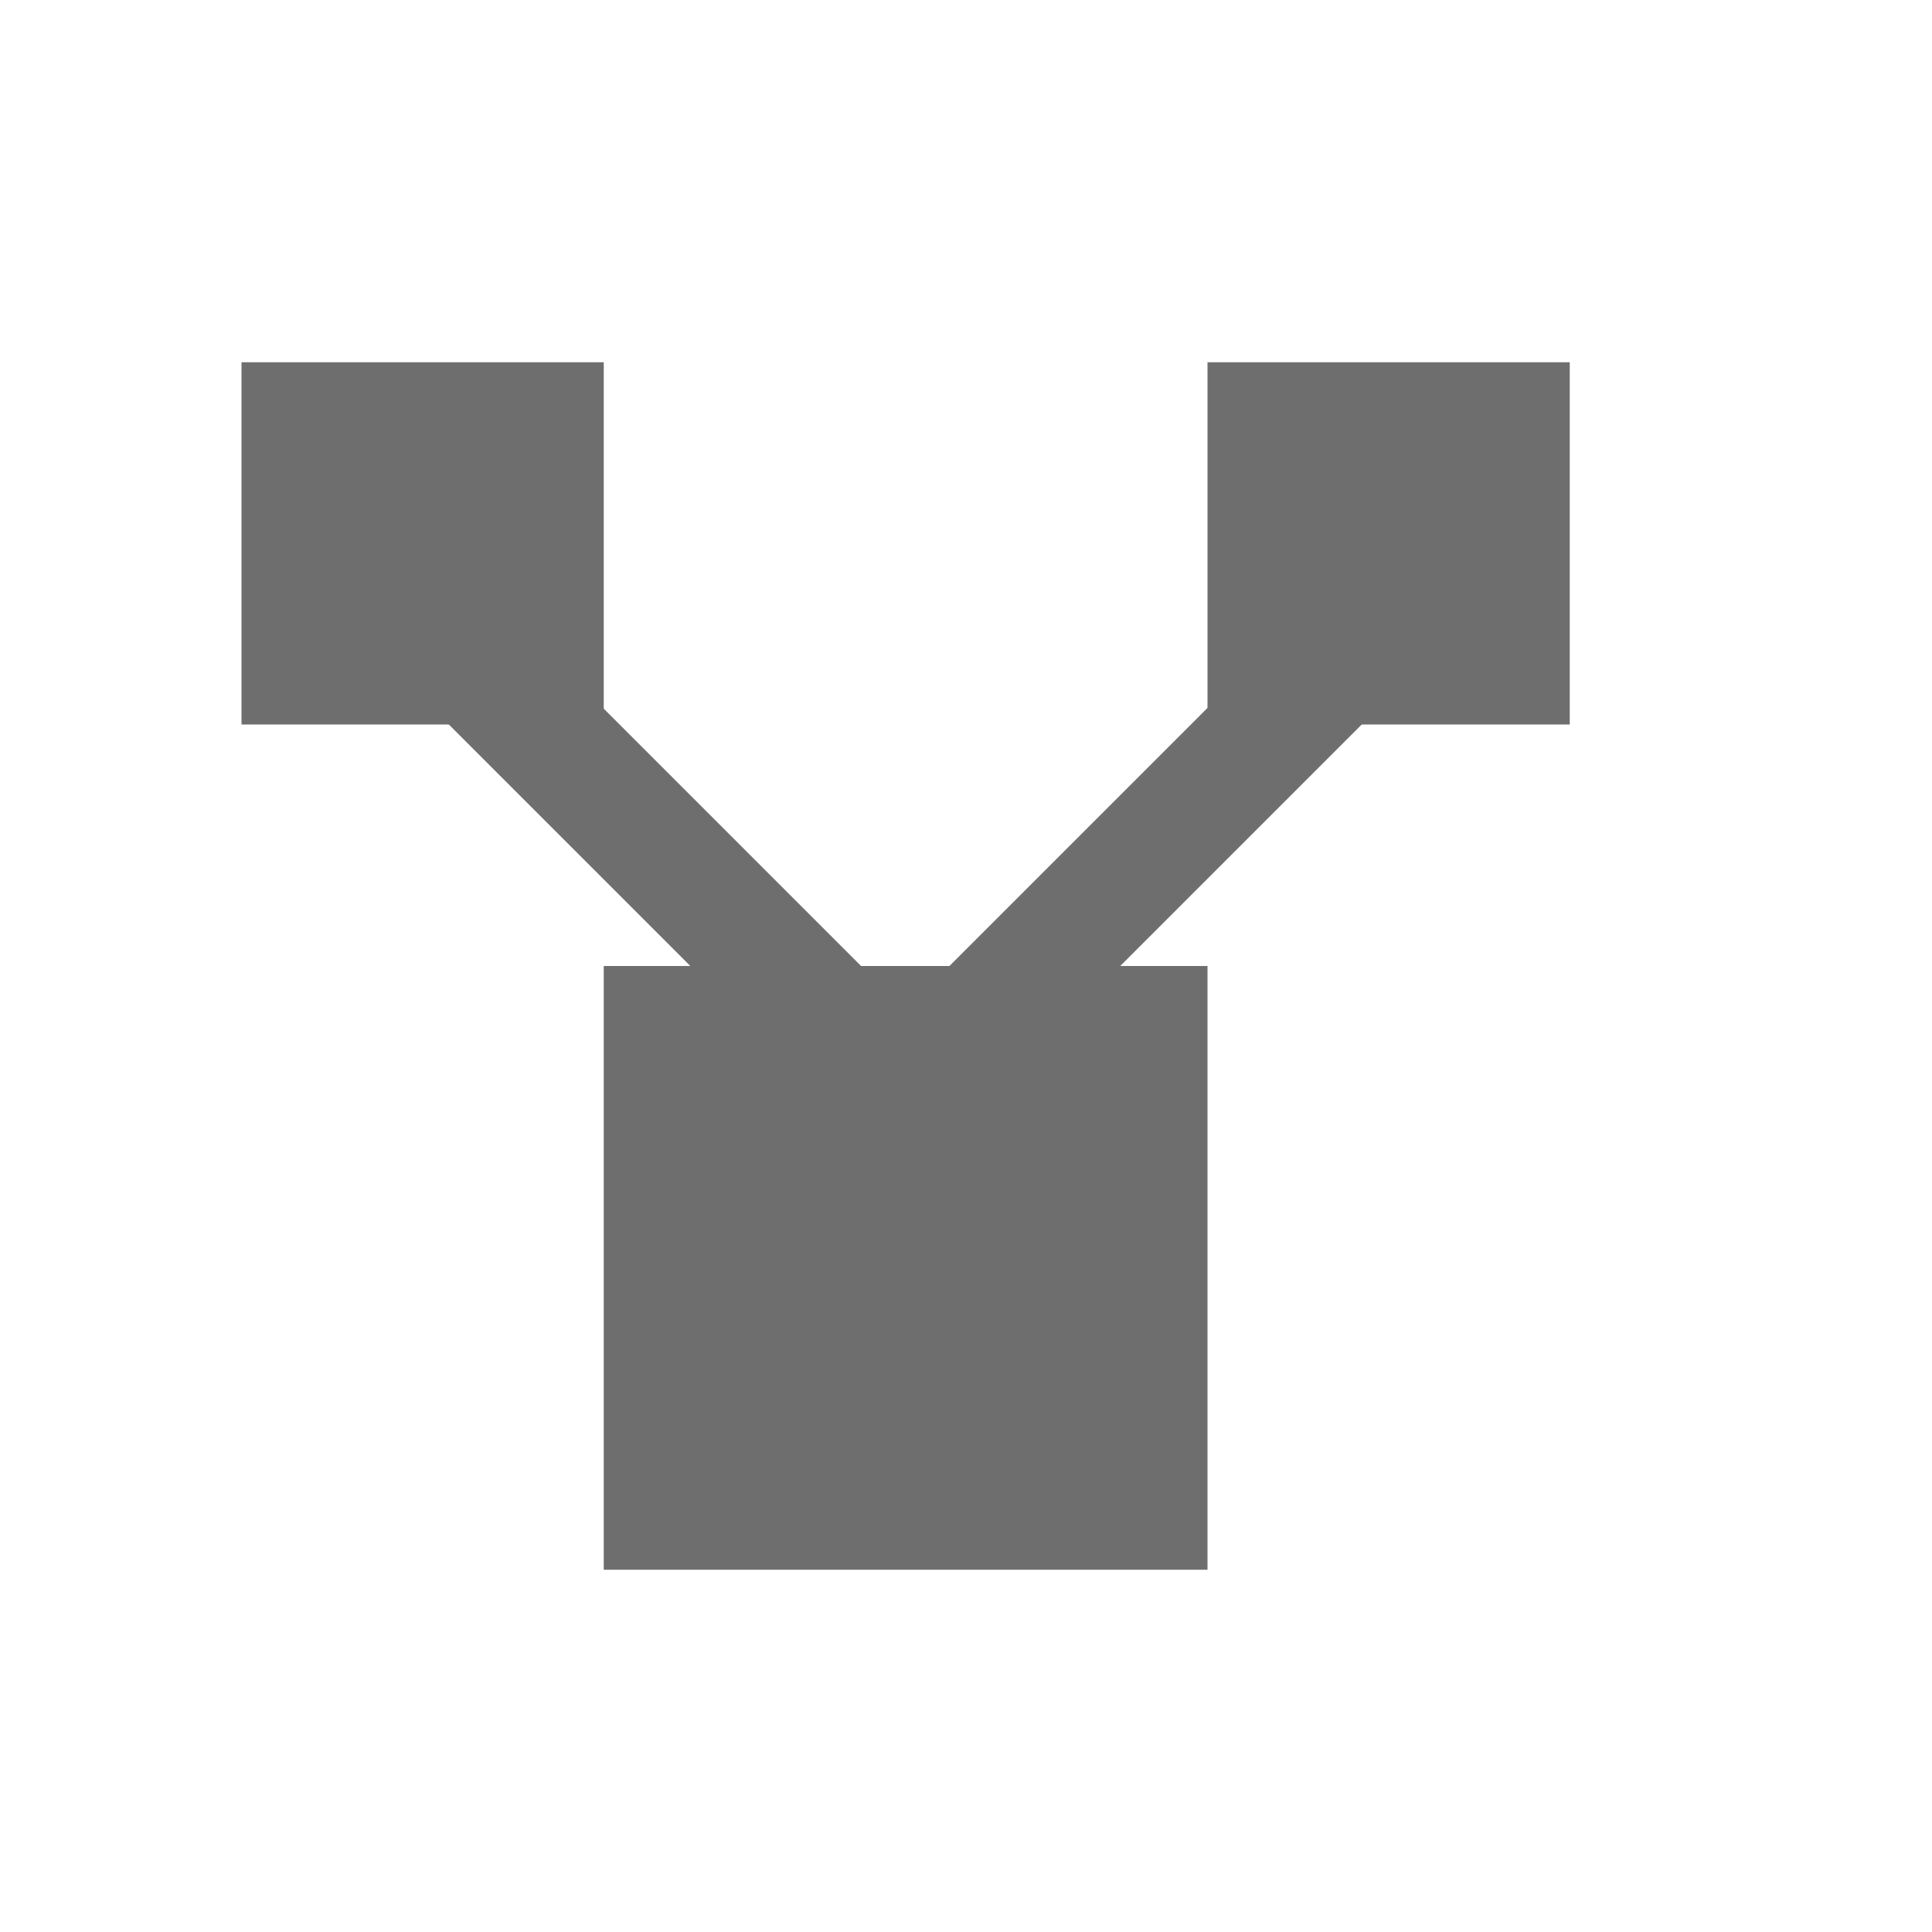
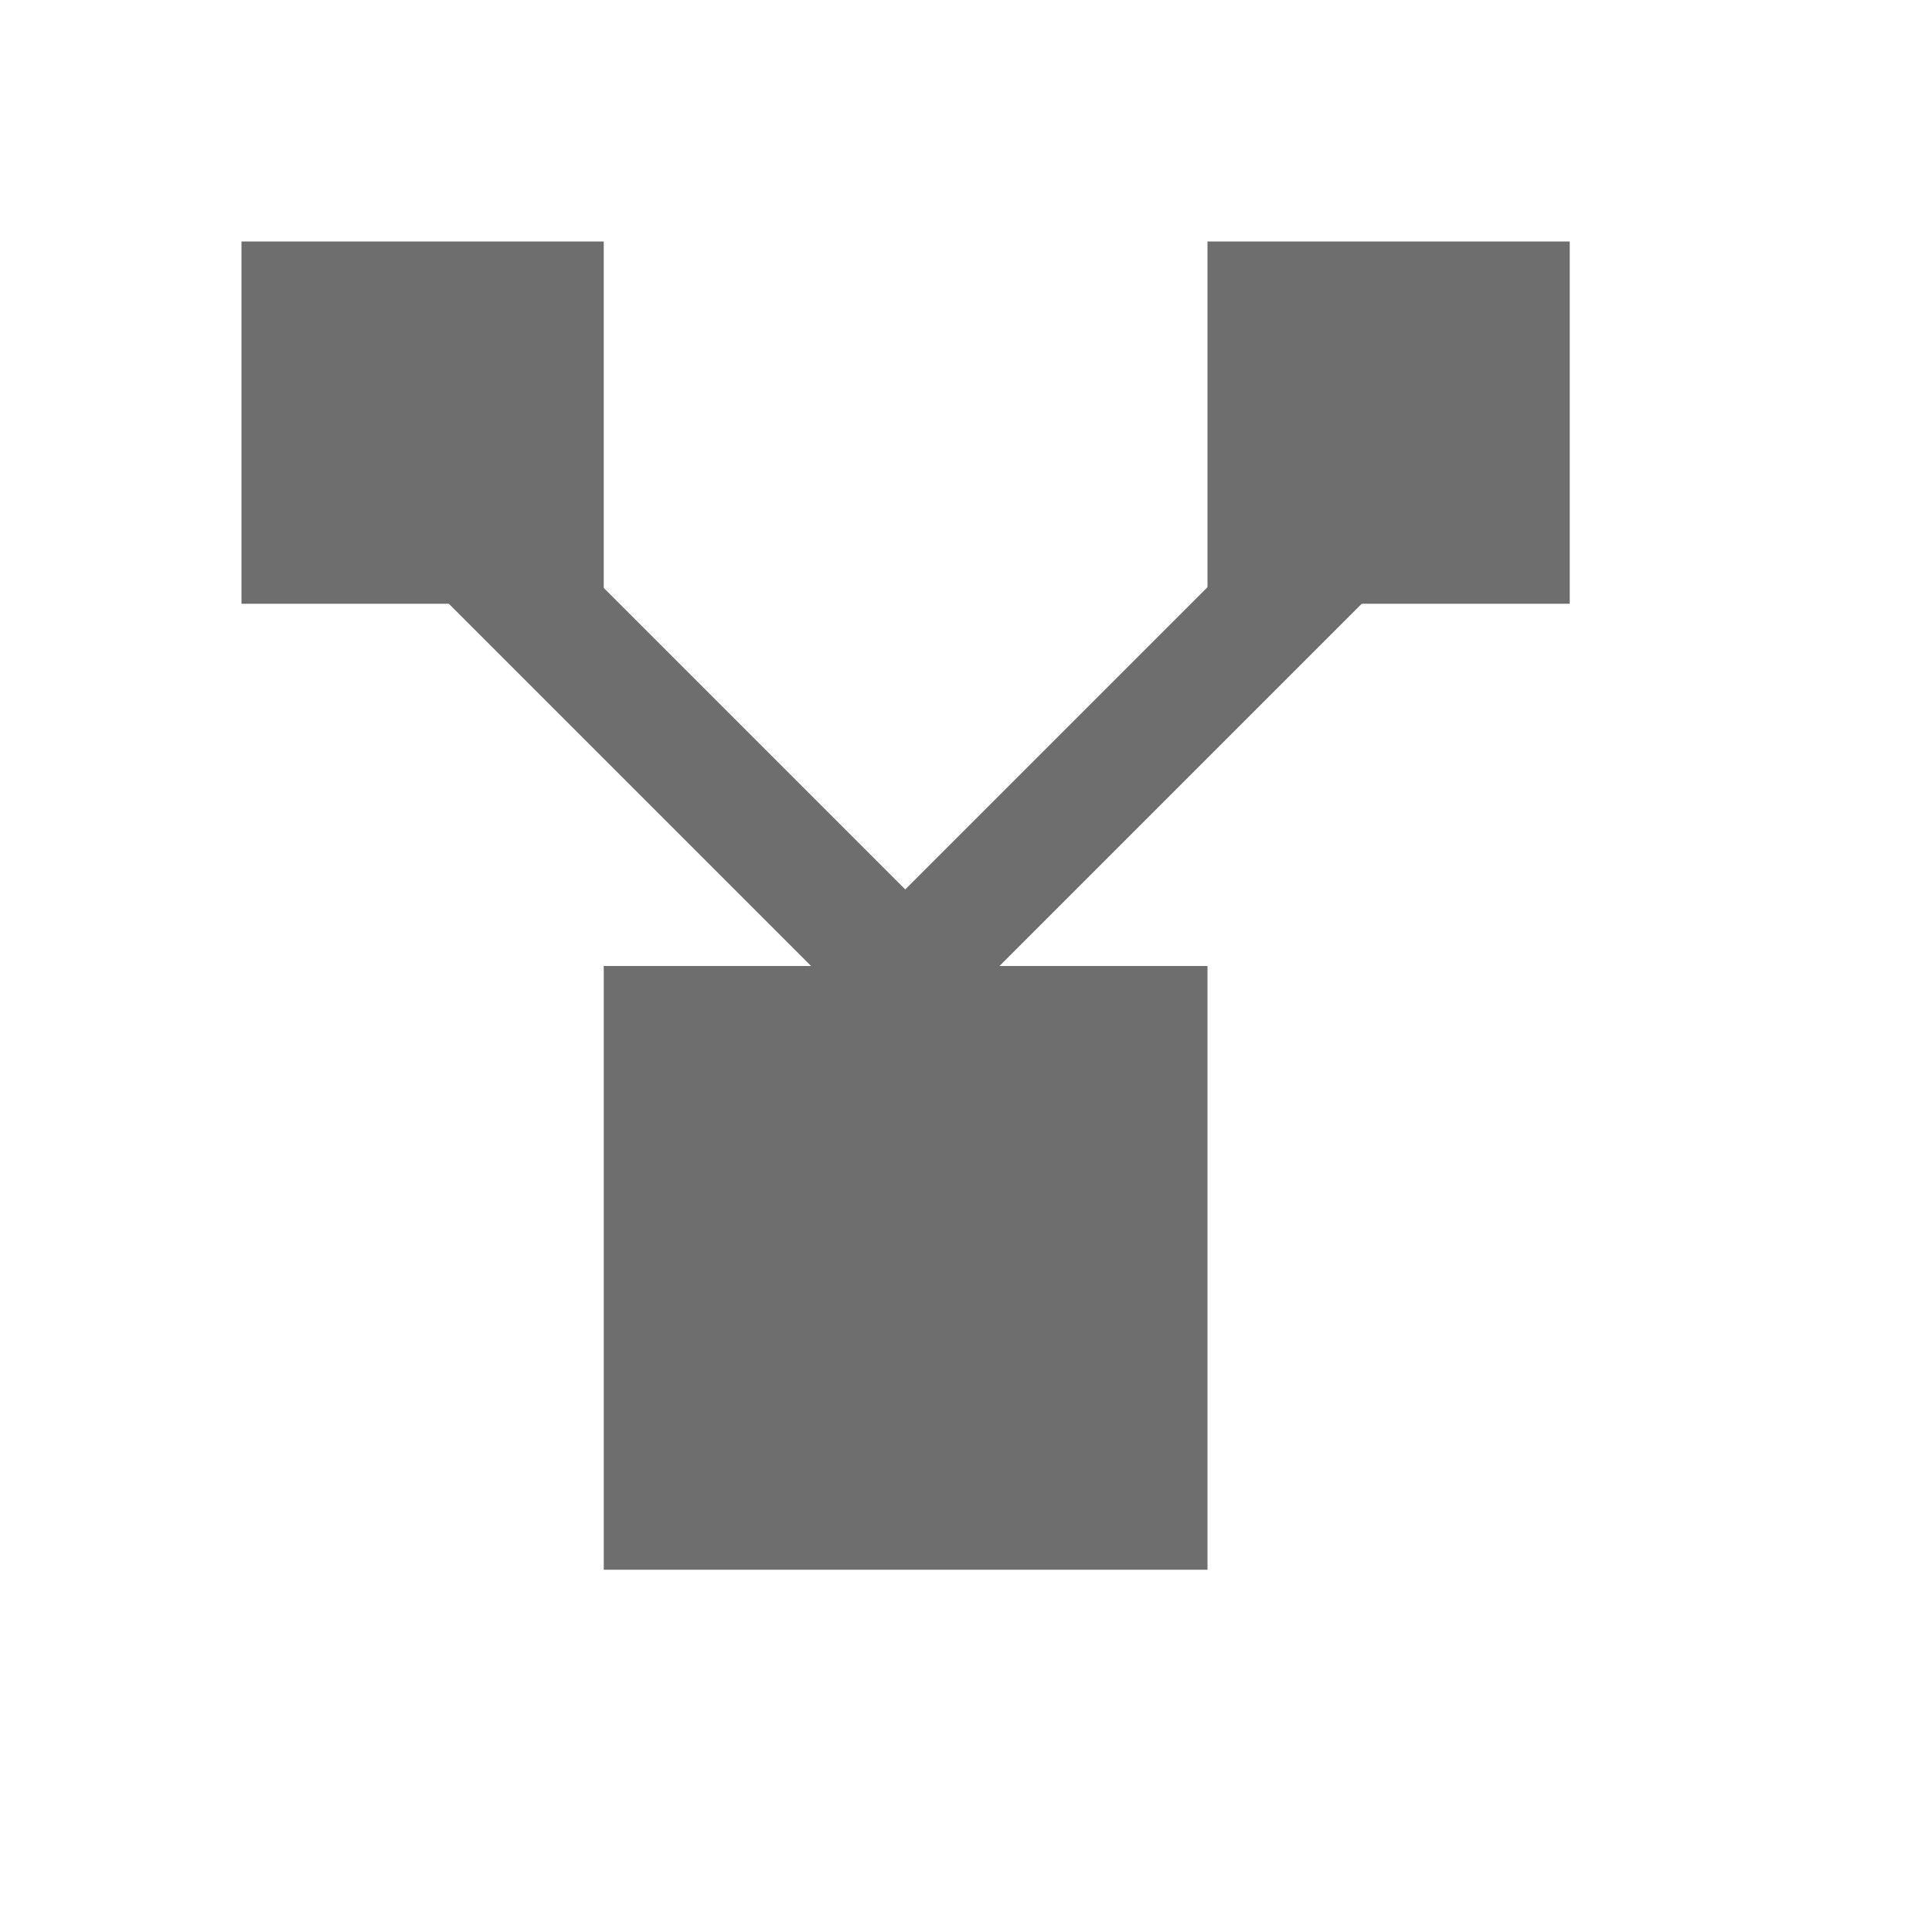
<svg xmlns="http://www.w3.org/2000/svg" width="16" height="16" viewBox="0 0 16 16">
  <g fill="#6E6E6E" fill-rule="evenodd" transform="matrix(1 0 0 -1 2 13)">
    <rect width="5" height="5" x="3" />
-     <rect width="3" height="3" y="7" />
-     <rect width="3" height="3" x="8" y="7" />
-     <rect width="1" height="8" x="3.072" y="1.852" transform="rotate(45 3.572 5.852)" />
-     <rect width="1" height="8.851" x="6.914" y="1.419" transform="scale(-1 1) rotate(45 0 -12.055)" />
+     <rect width="3" height="3" y="8" />
+     <rect width="3" height="3" x="8" y="8" />
+     <rect width="1" height="8" x="3.072" y="2.852" transform="rotate(45 3.572 6.852)" />
+     <rect width="1" height="8.851" x="6.914" y="2.419" transform="scale(-1 1) rotate(45 0 -11.055)" />
  </g>
</svg>
